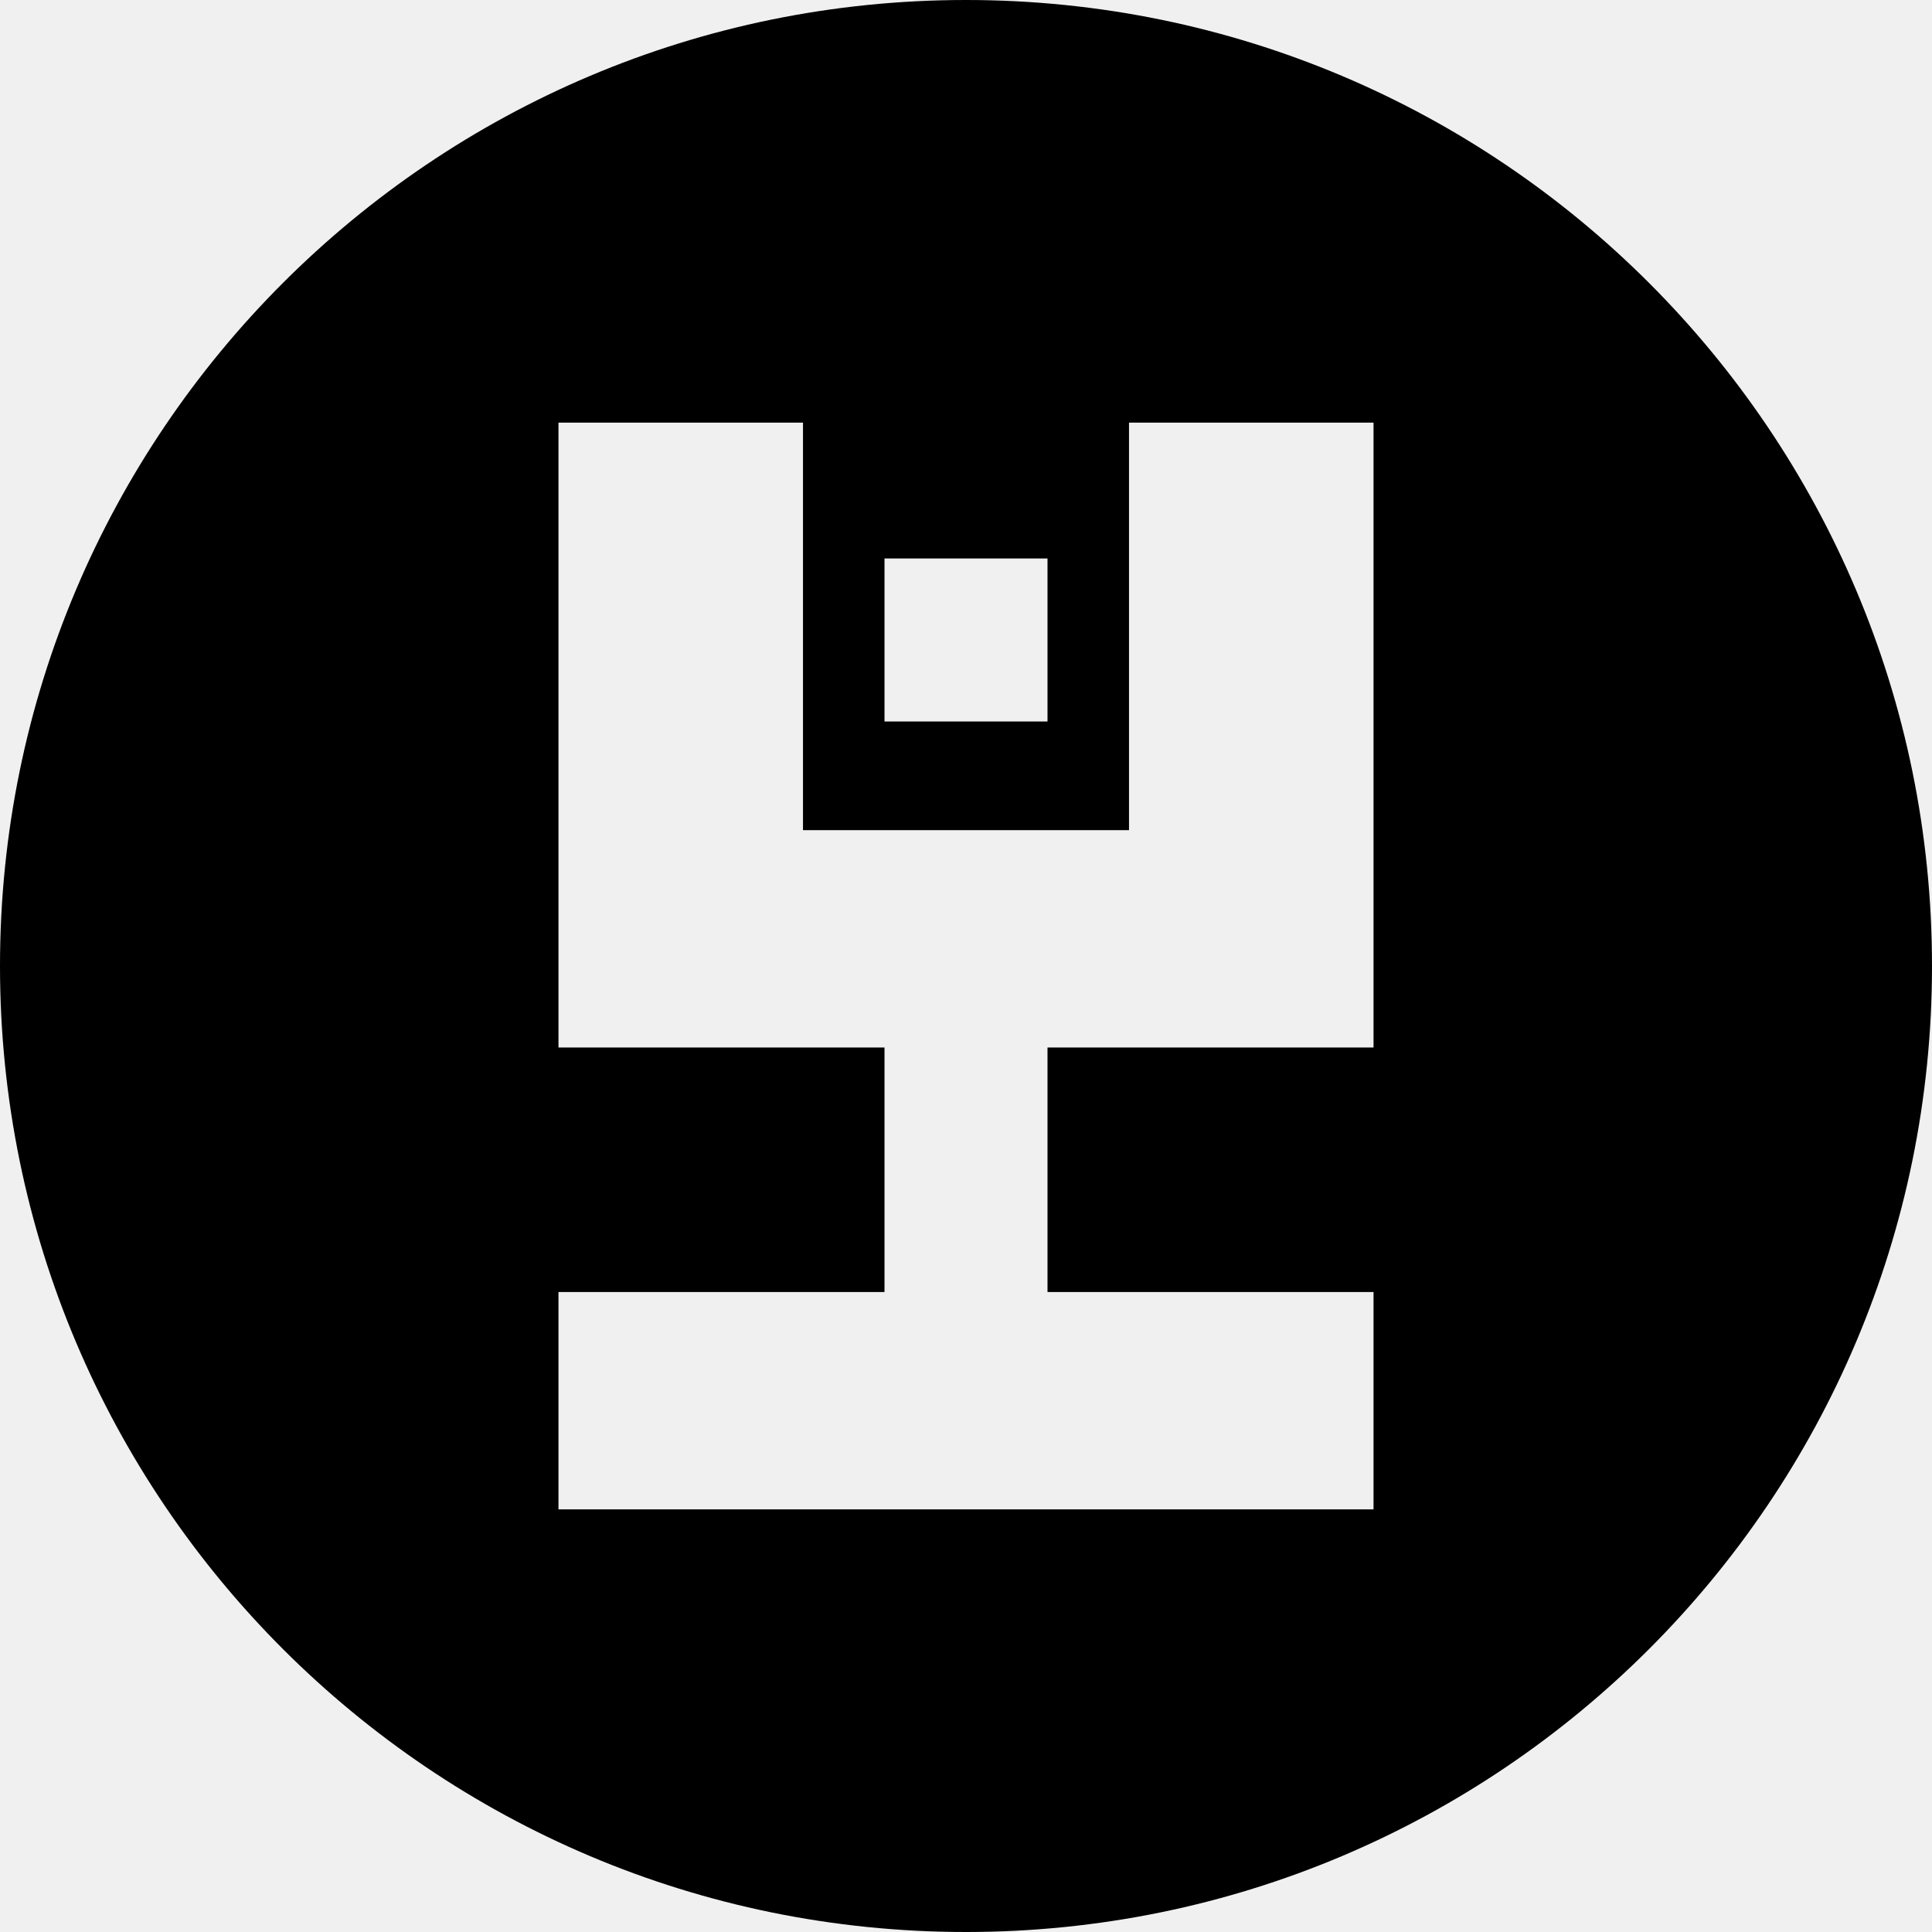
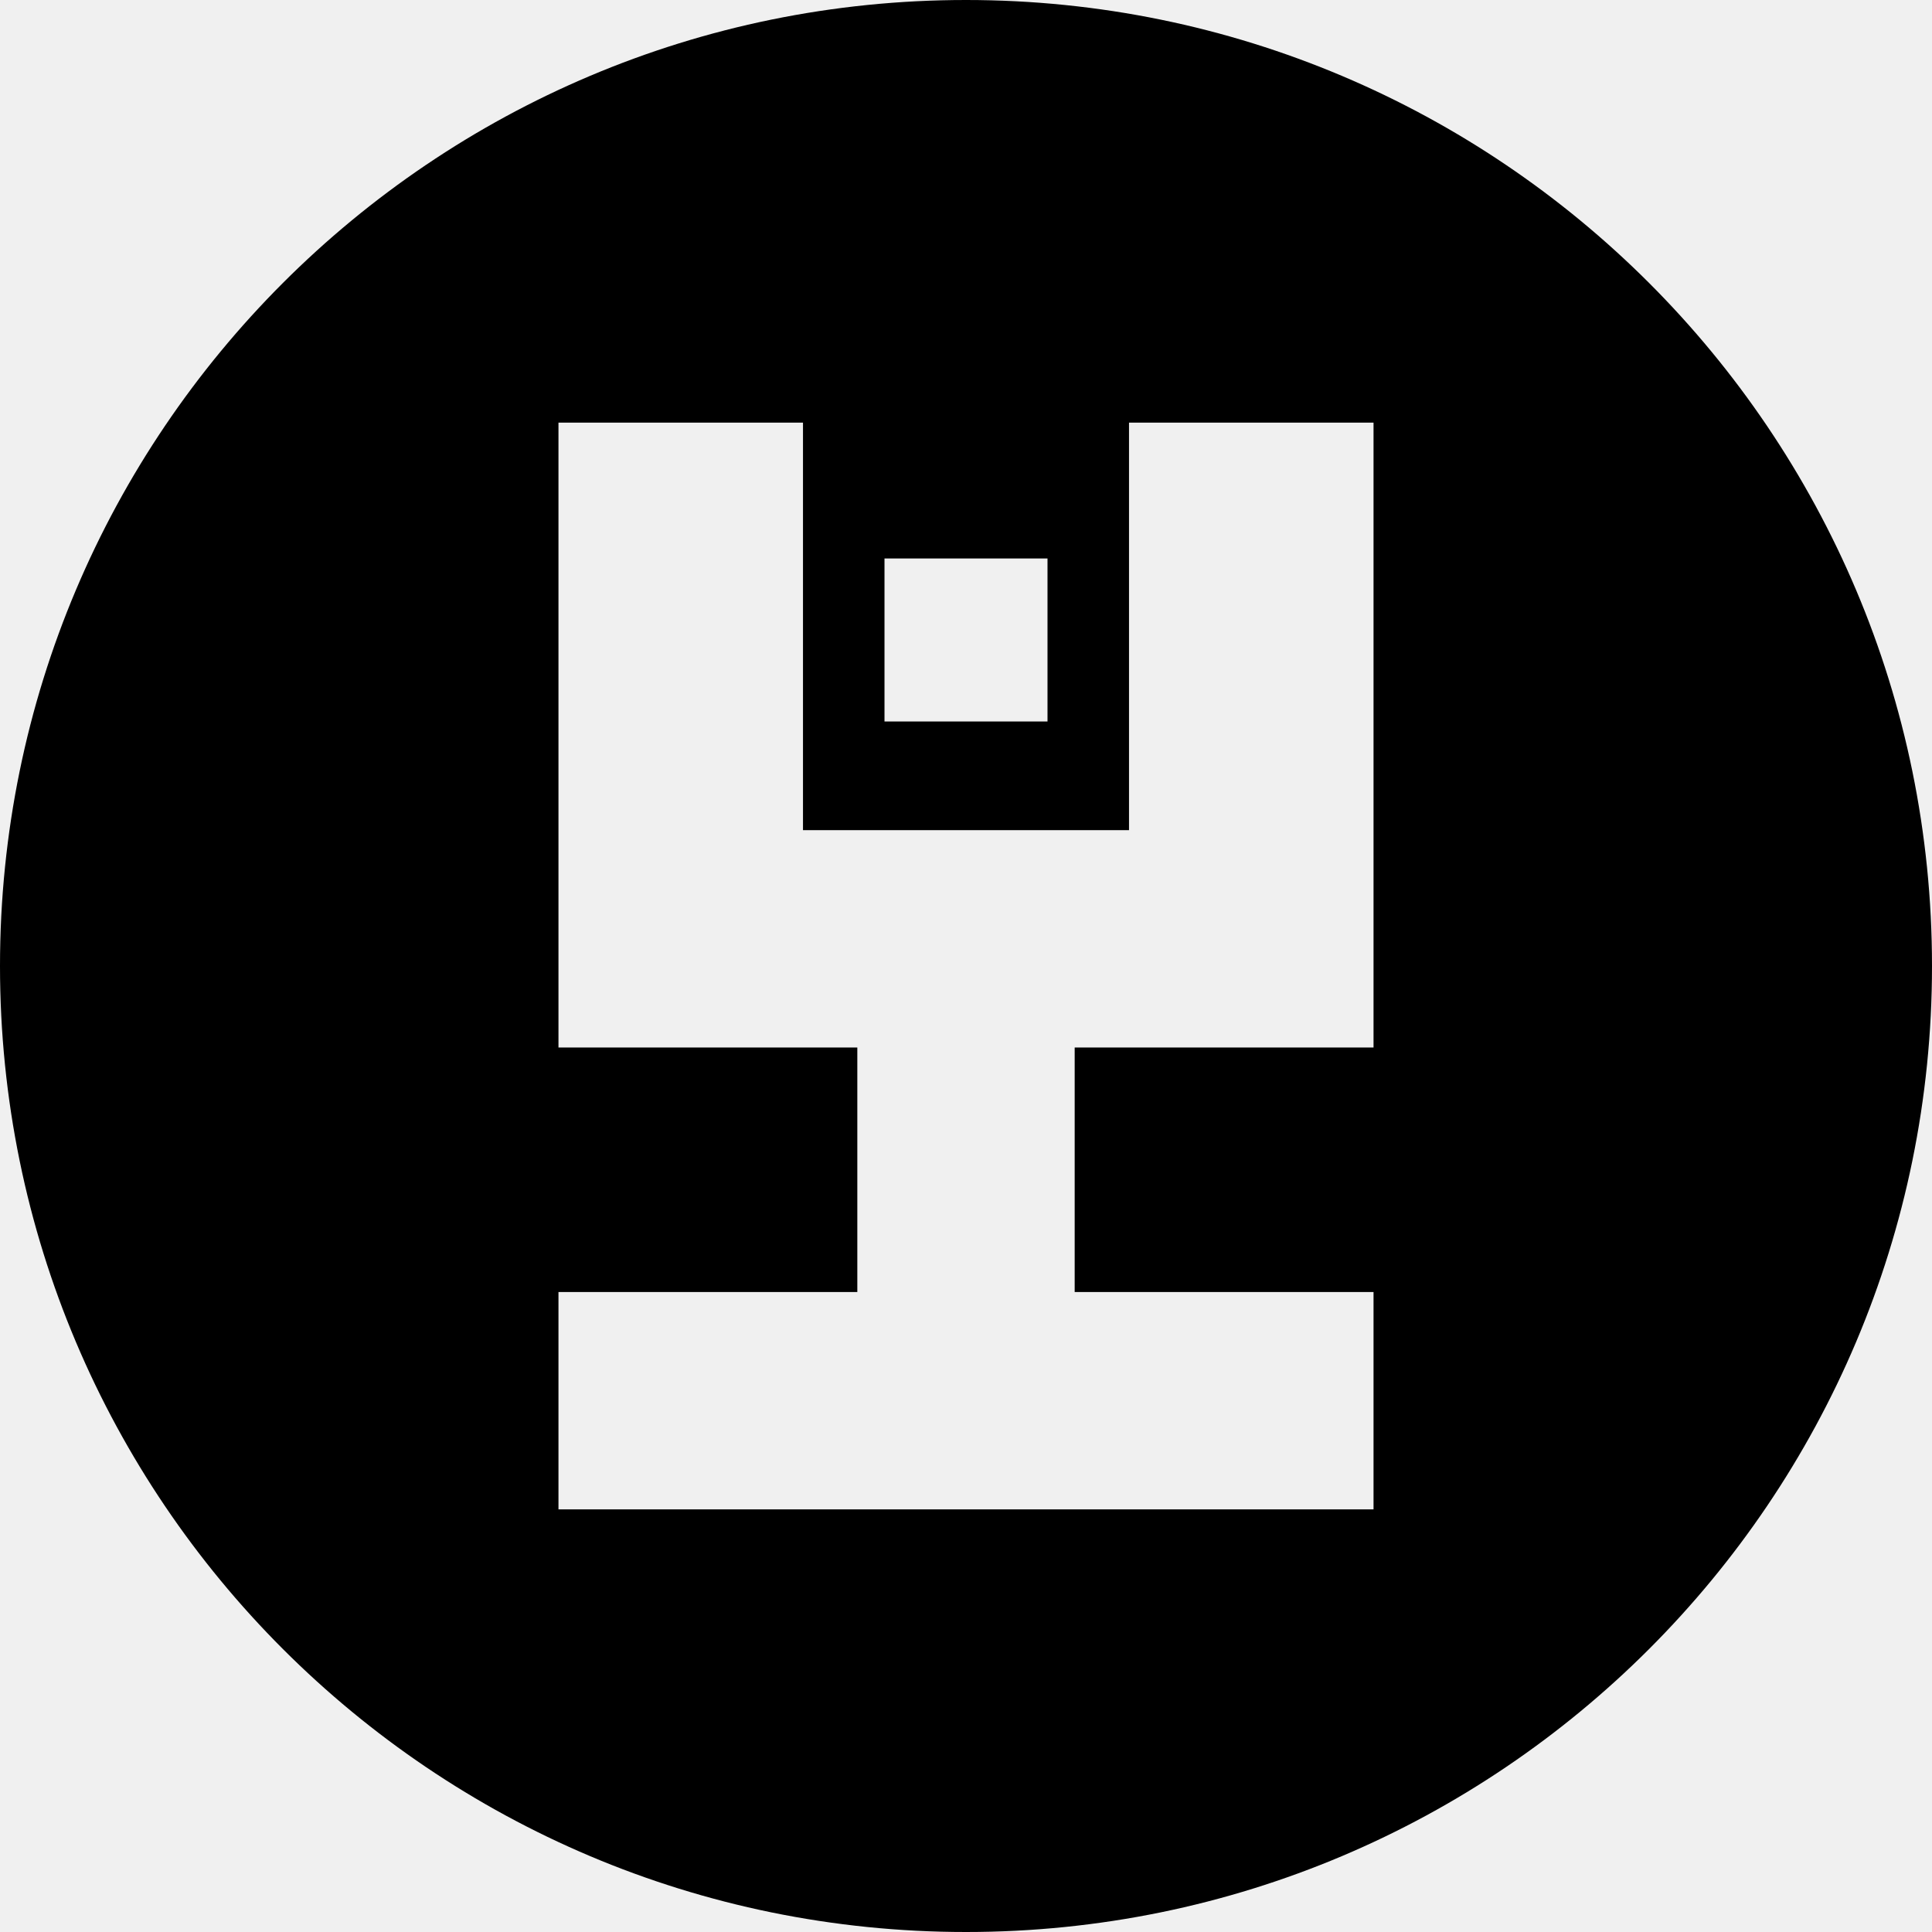
<svg xmlns="http://www.w3.org/2000/svg" viewBox="0 0 64 64">
  <mask id="m" maskUnits="userSpaceOnUse">
    <rect width="64" height="64" fill="white" />
-     <path fill="black" transform="translate(18.5 14) scale(0.9)" d="M0 0h9v23H0zM21 0h9v23h-9zM12 5h6v6h-6zM9 15h12v8H9zM12 23h6v9h-6zM0 32h30v8H0z" />
+     <path fill="black" transform="translate(18.5 14) scale(0.9)" d="M0 0h9v23H0zM21 0h9v23h-9zM12 5h6v6h-6zM9 15h12v8H9zM11 23h8v9h-8zM0 32h30v8H0z" />
  </mask>
  <circle cx="32" cy="32" r="32" fill="#000000" mask="url(#m)" />
</svg>
